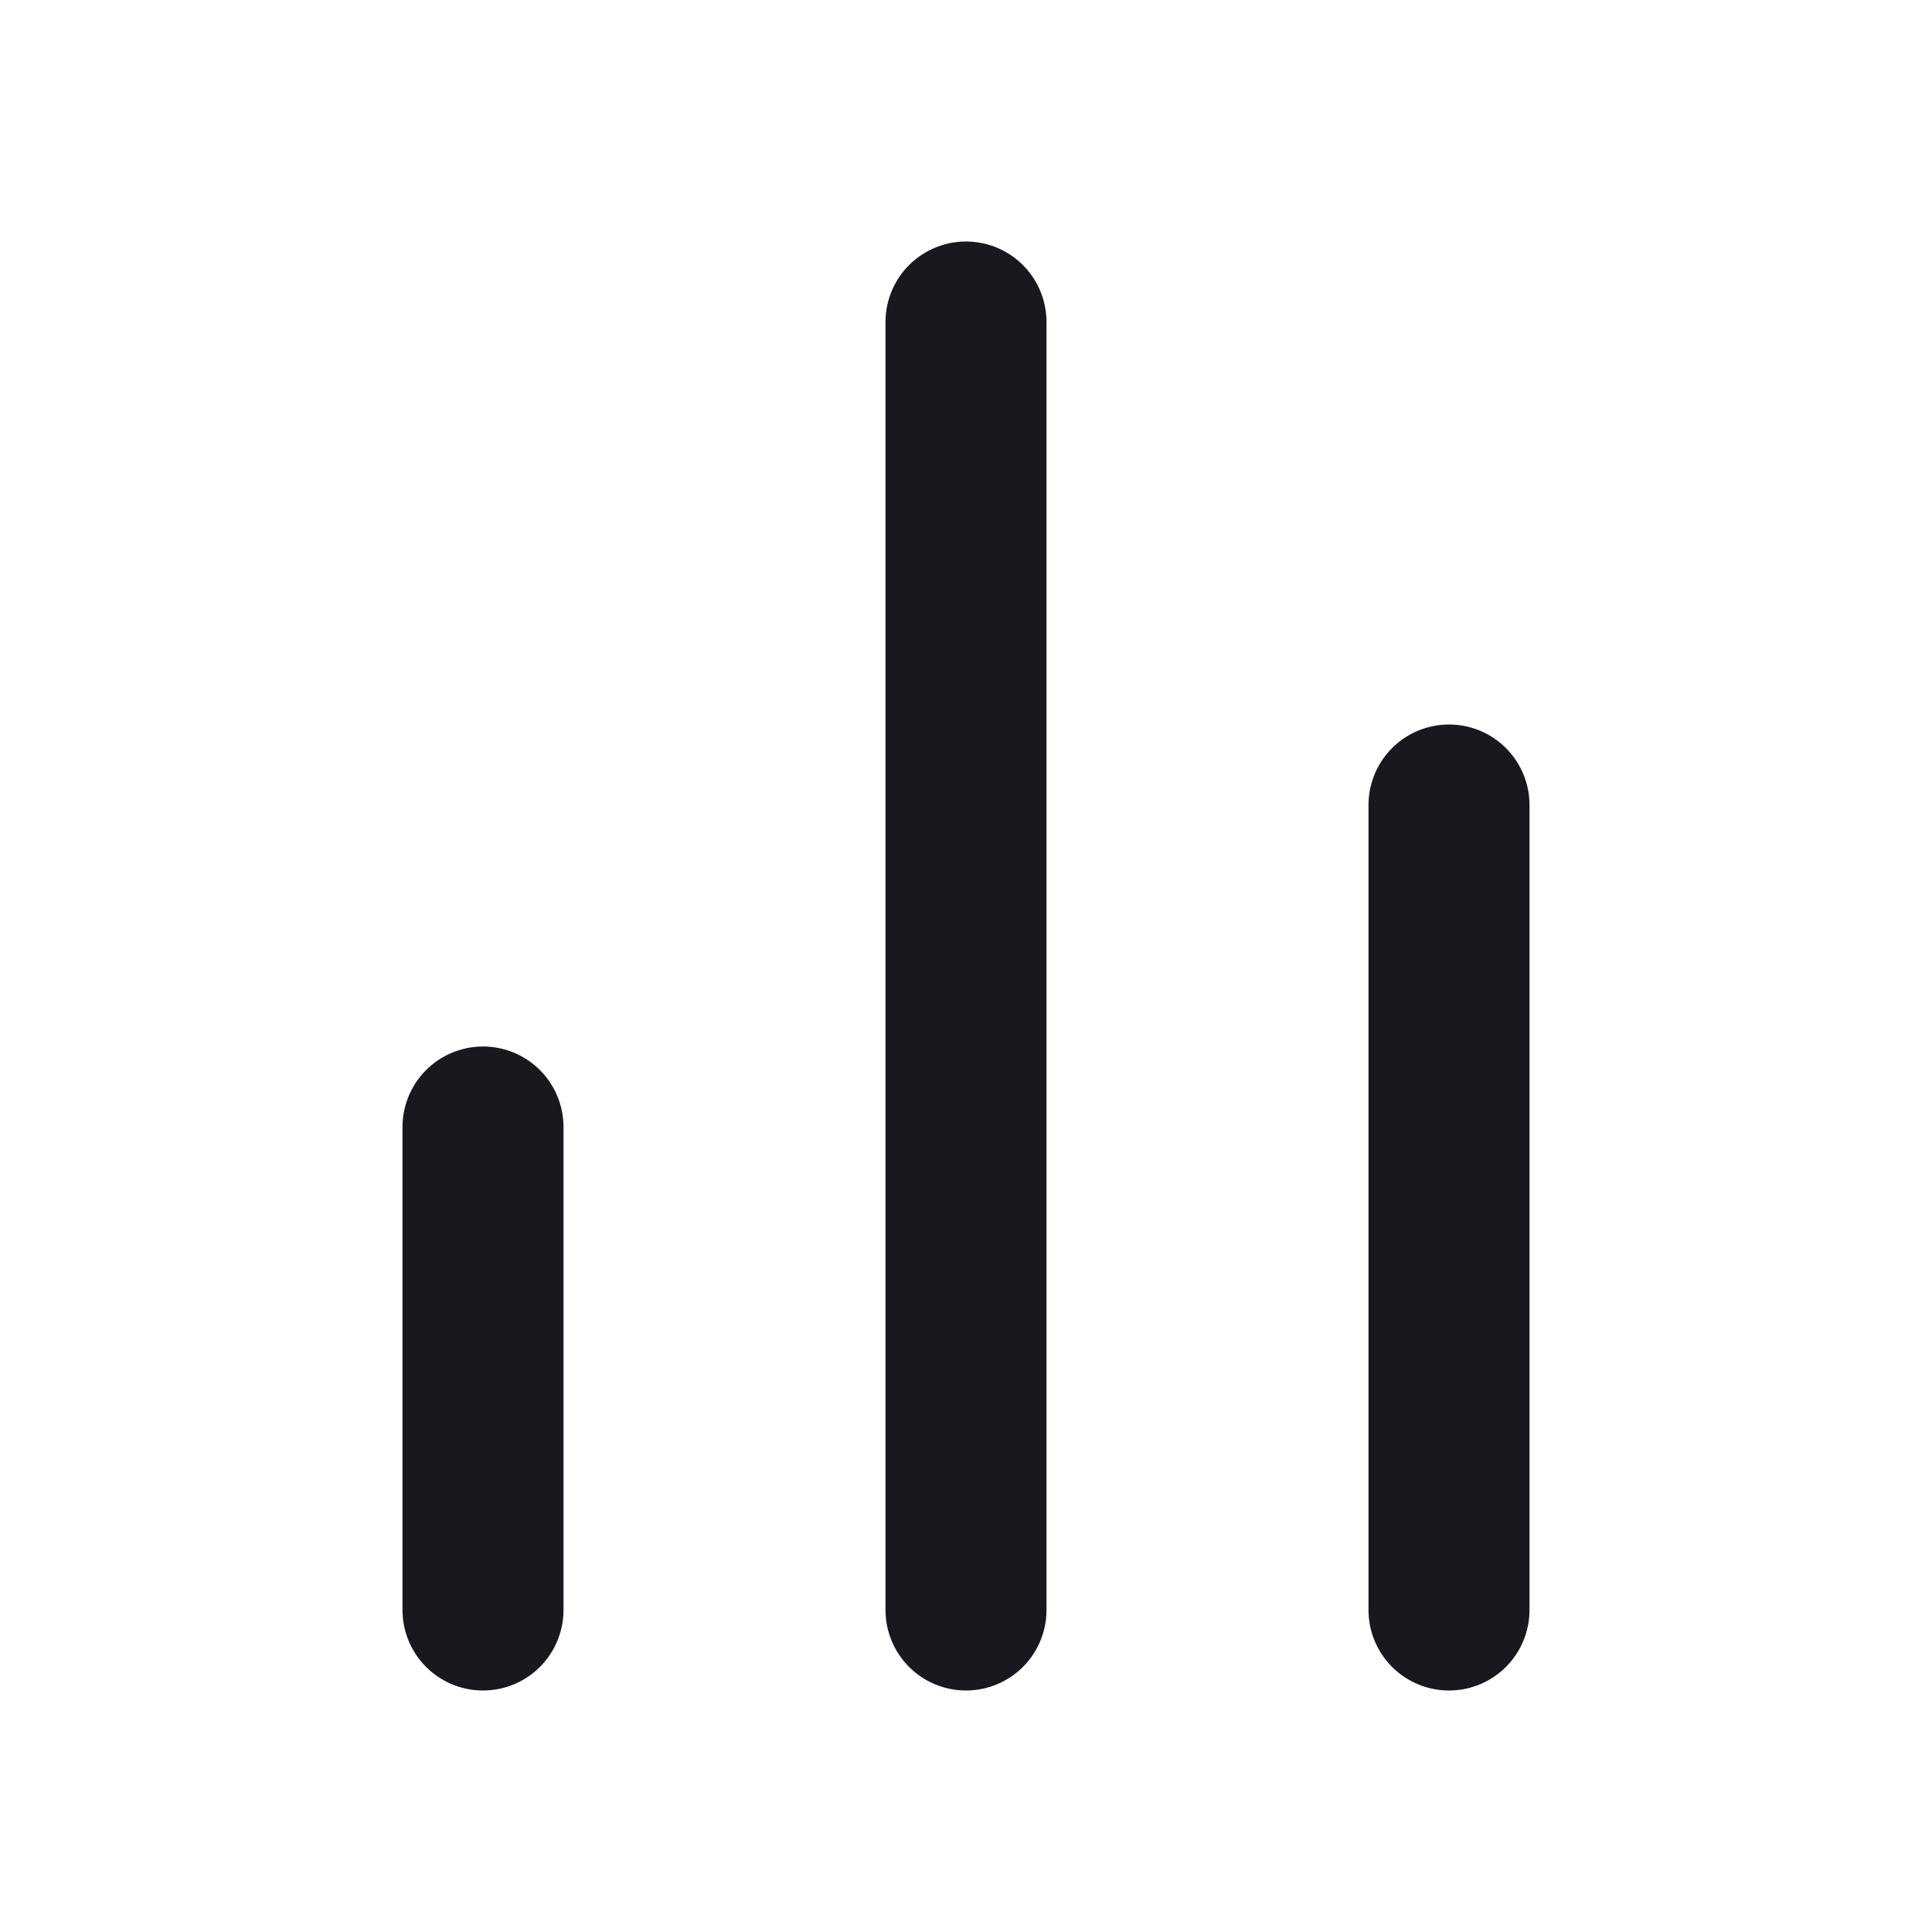
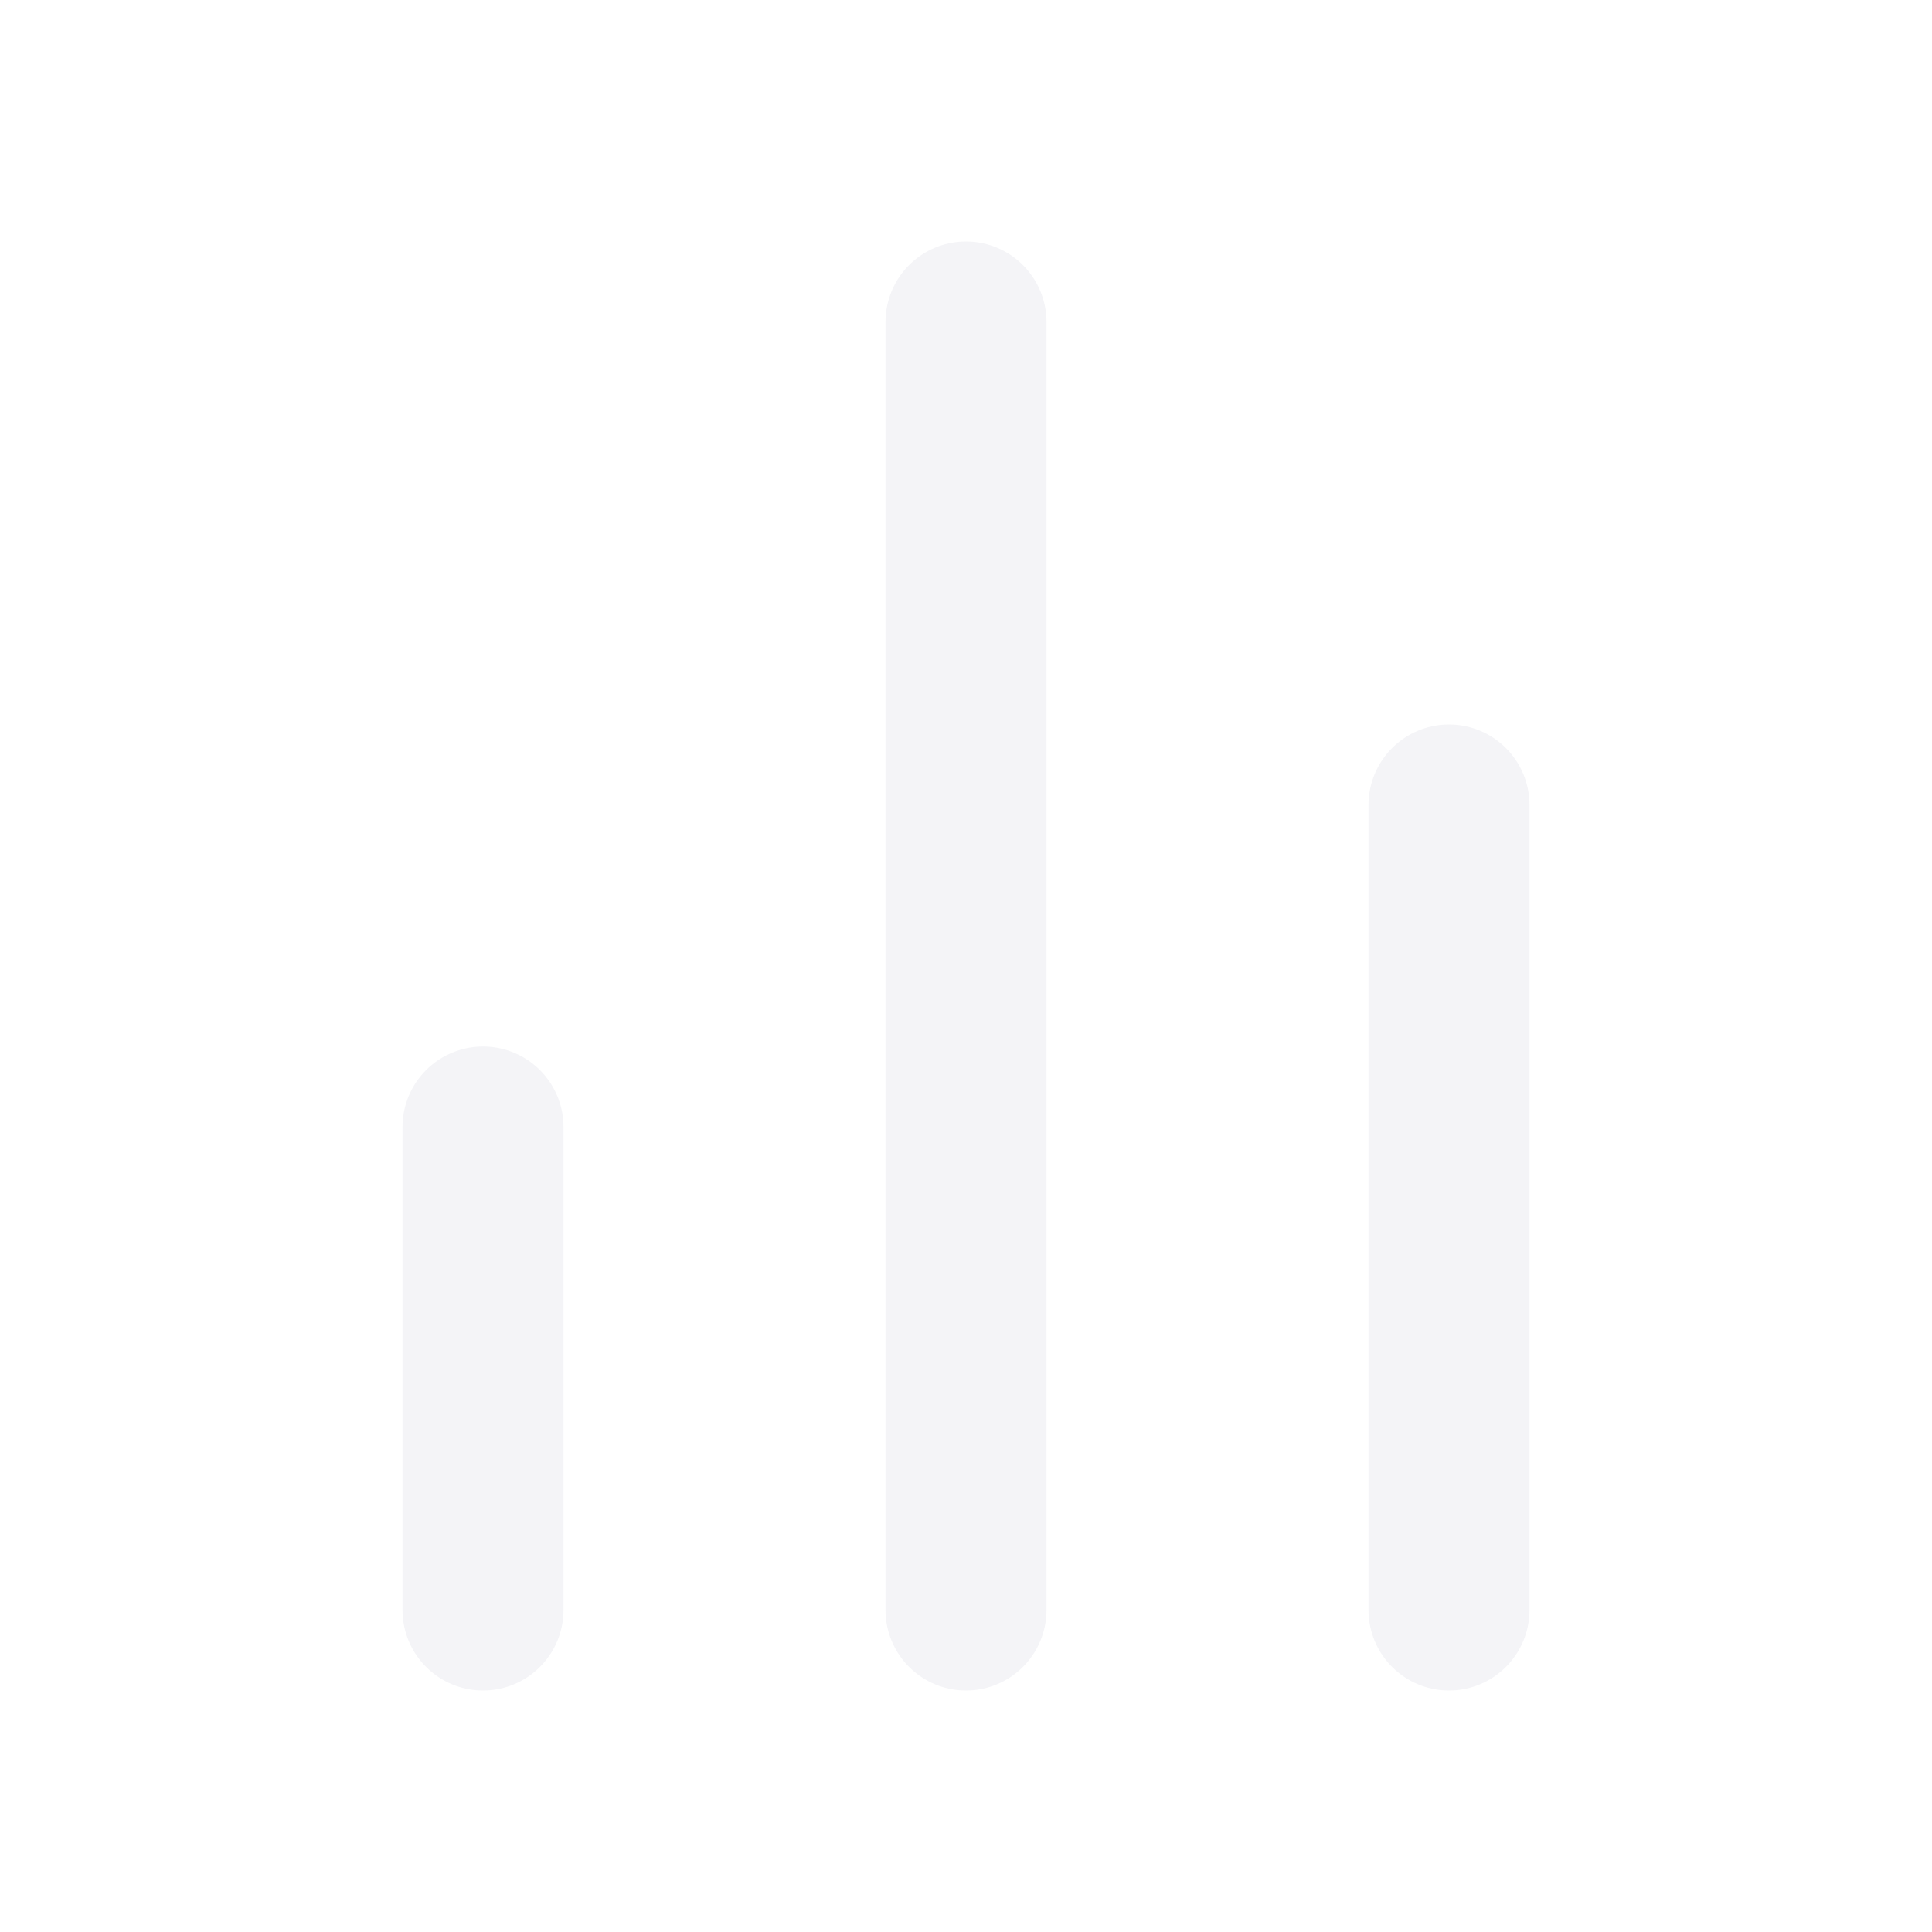
- <svg xmlns="http://www.w3.org/2000/svg" fill="#f4f4f7" height="24" stroke="#17191e" stroke-linecap="round" stroke-linejoin="round" stroke-width="2" viewBox="0 0 24 24" width="24">
+ <svg xmlns="http://www.w3.org/2000/svg" fill="#f4f4f7" height="24" stroke="#f4f4f7" stroke-linecap="round" stroke-linejoin="round" stroke-width="2" viewBox="0 0 24 24" width="24">
  <path d="m18 20v-10" />
  <path d="m12 20v-16" />
  <path d="m6 20v-6" />
</svg>
